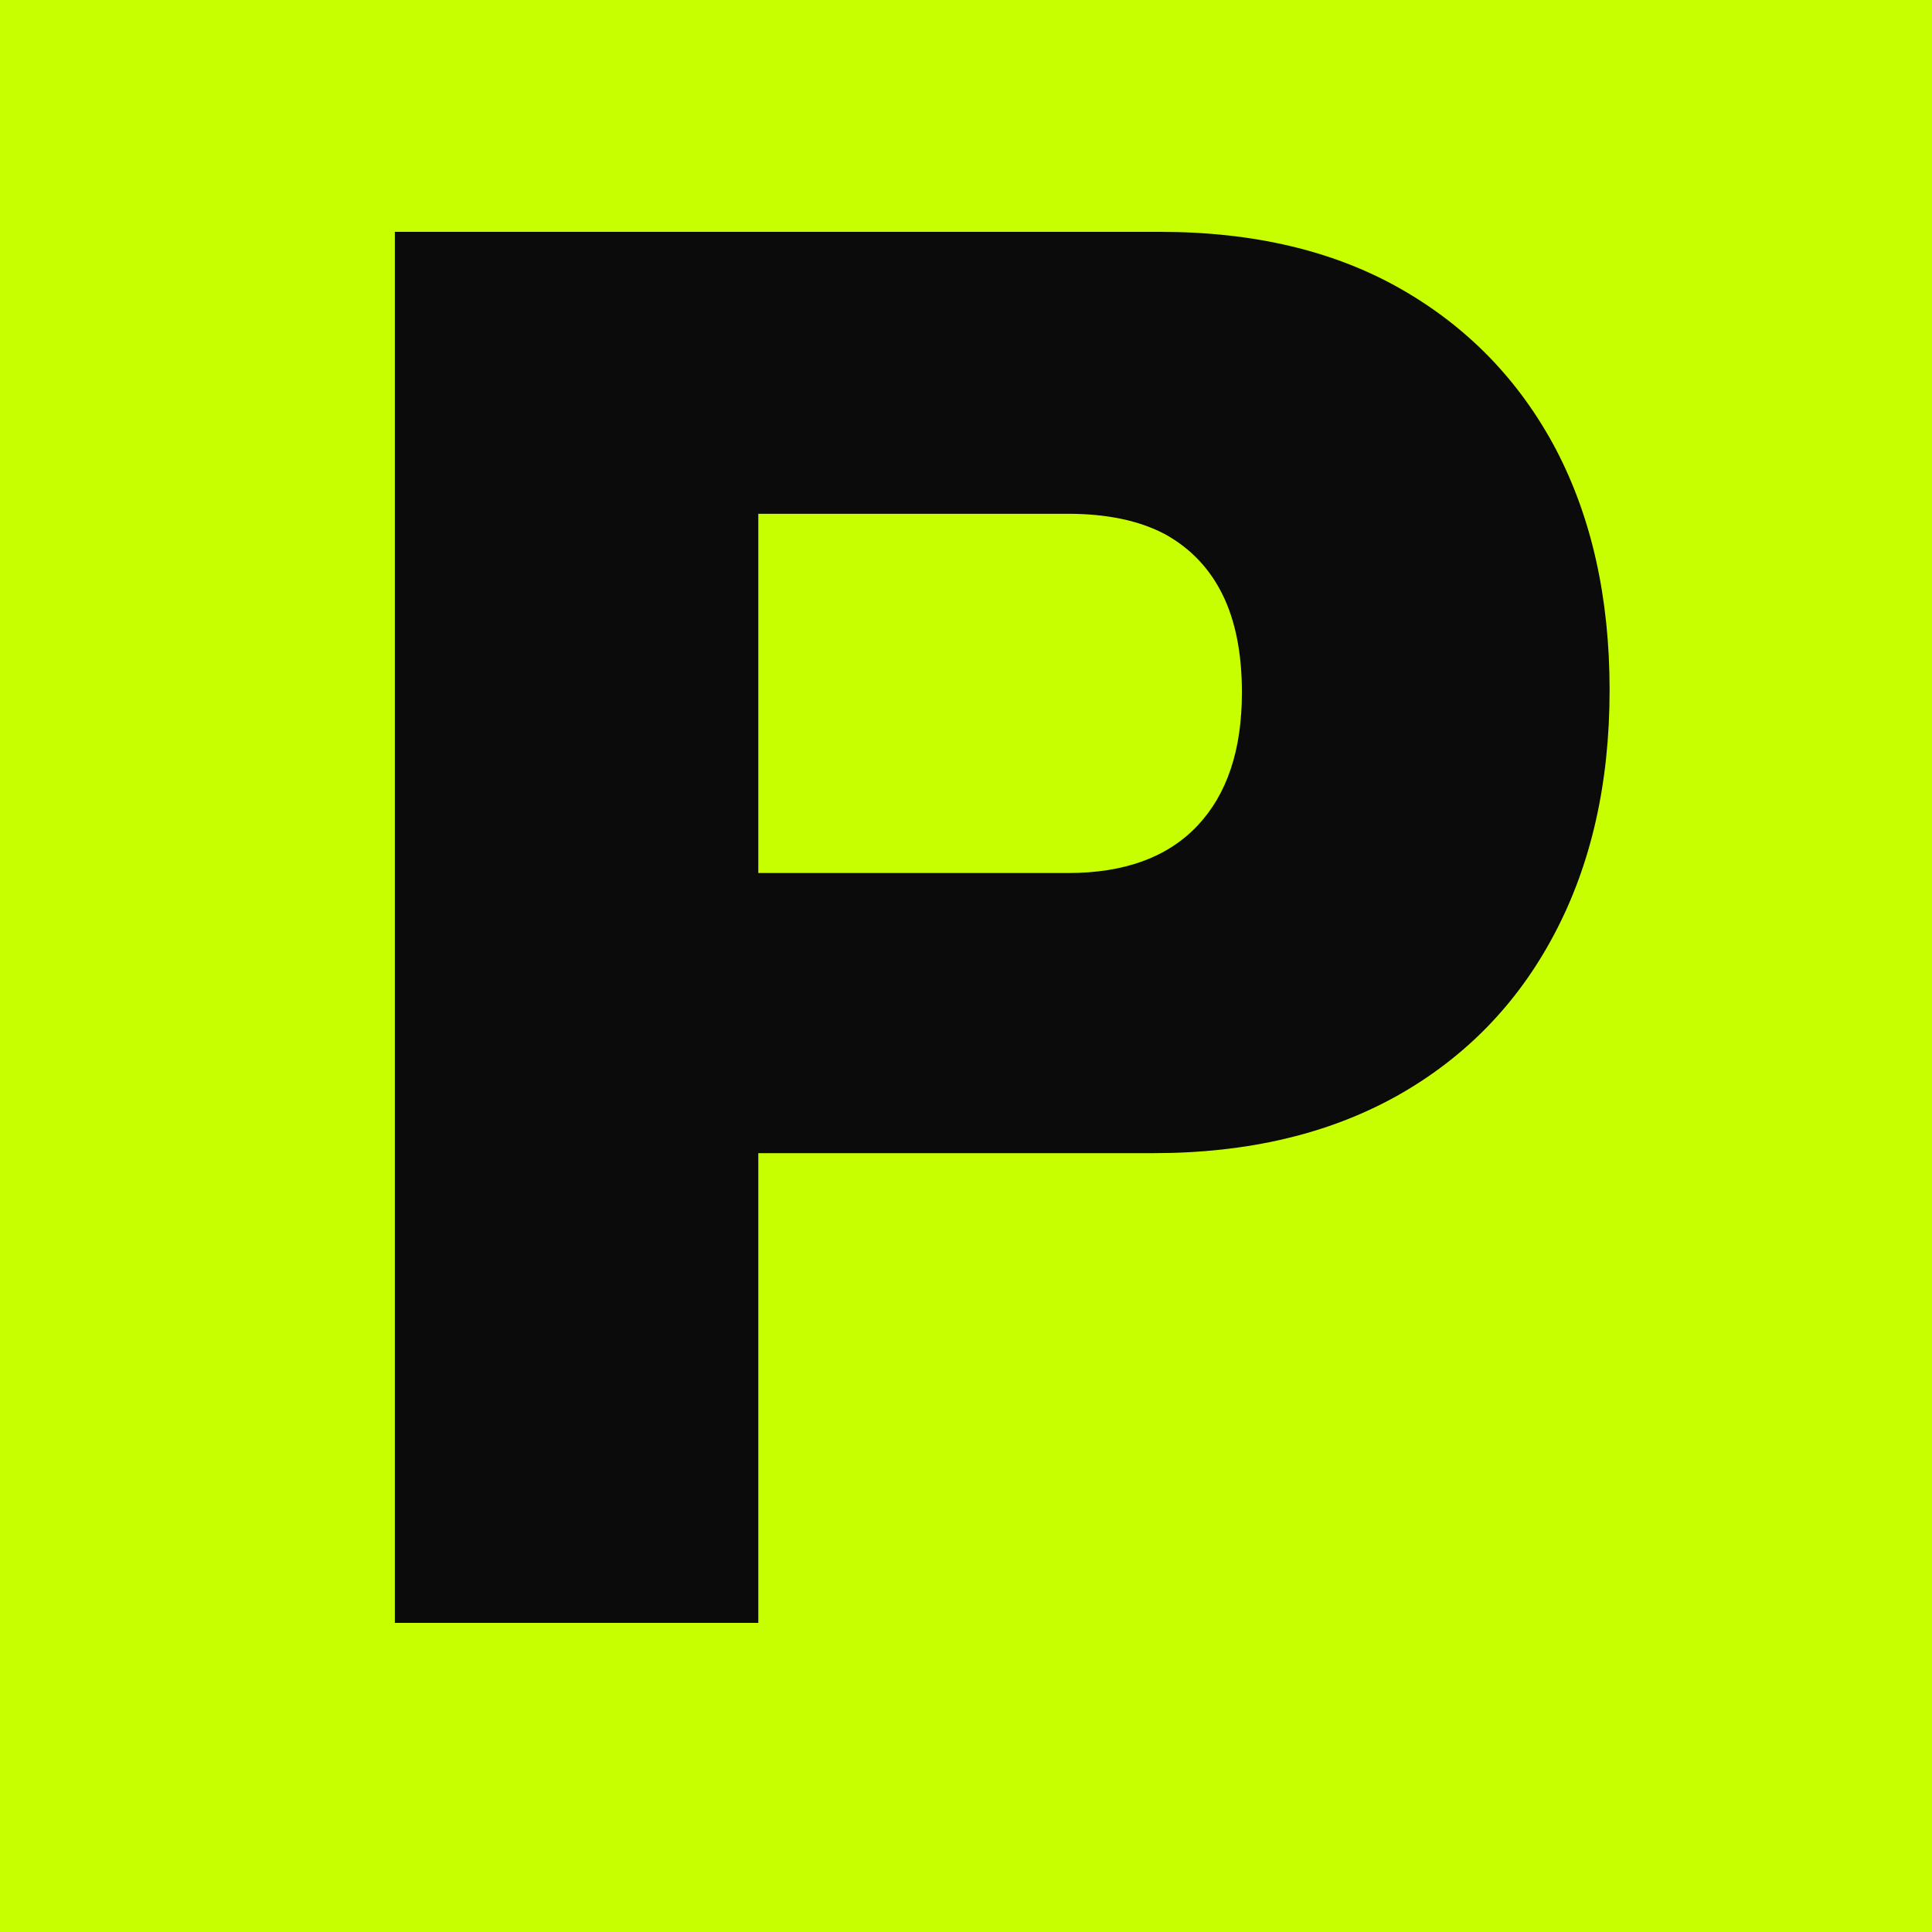
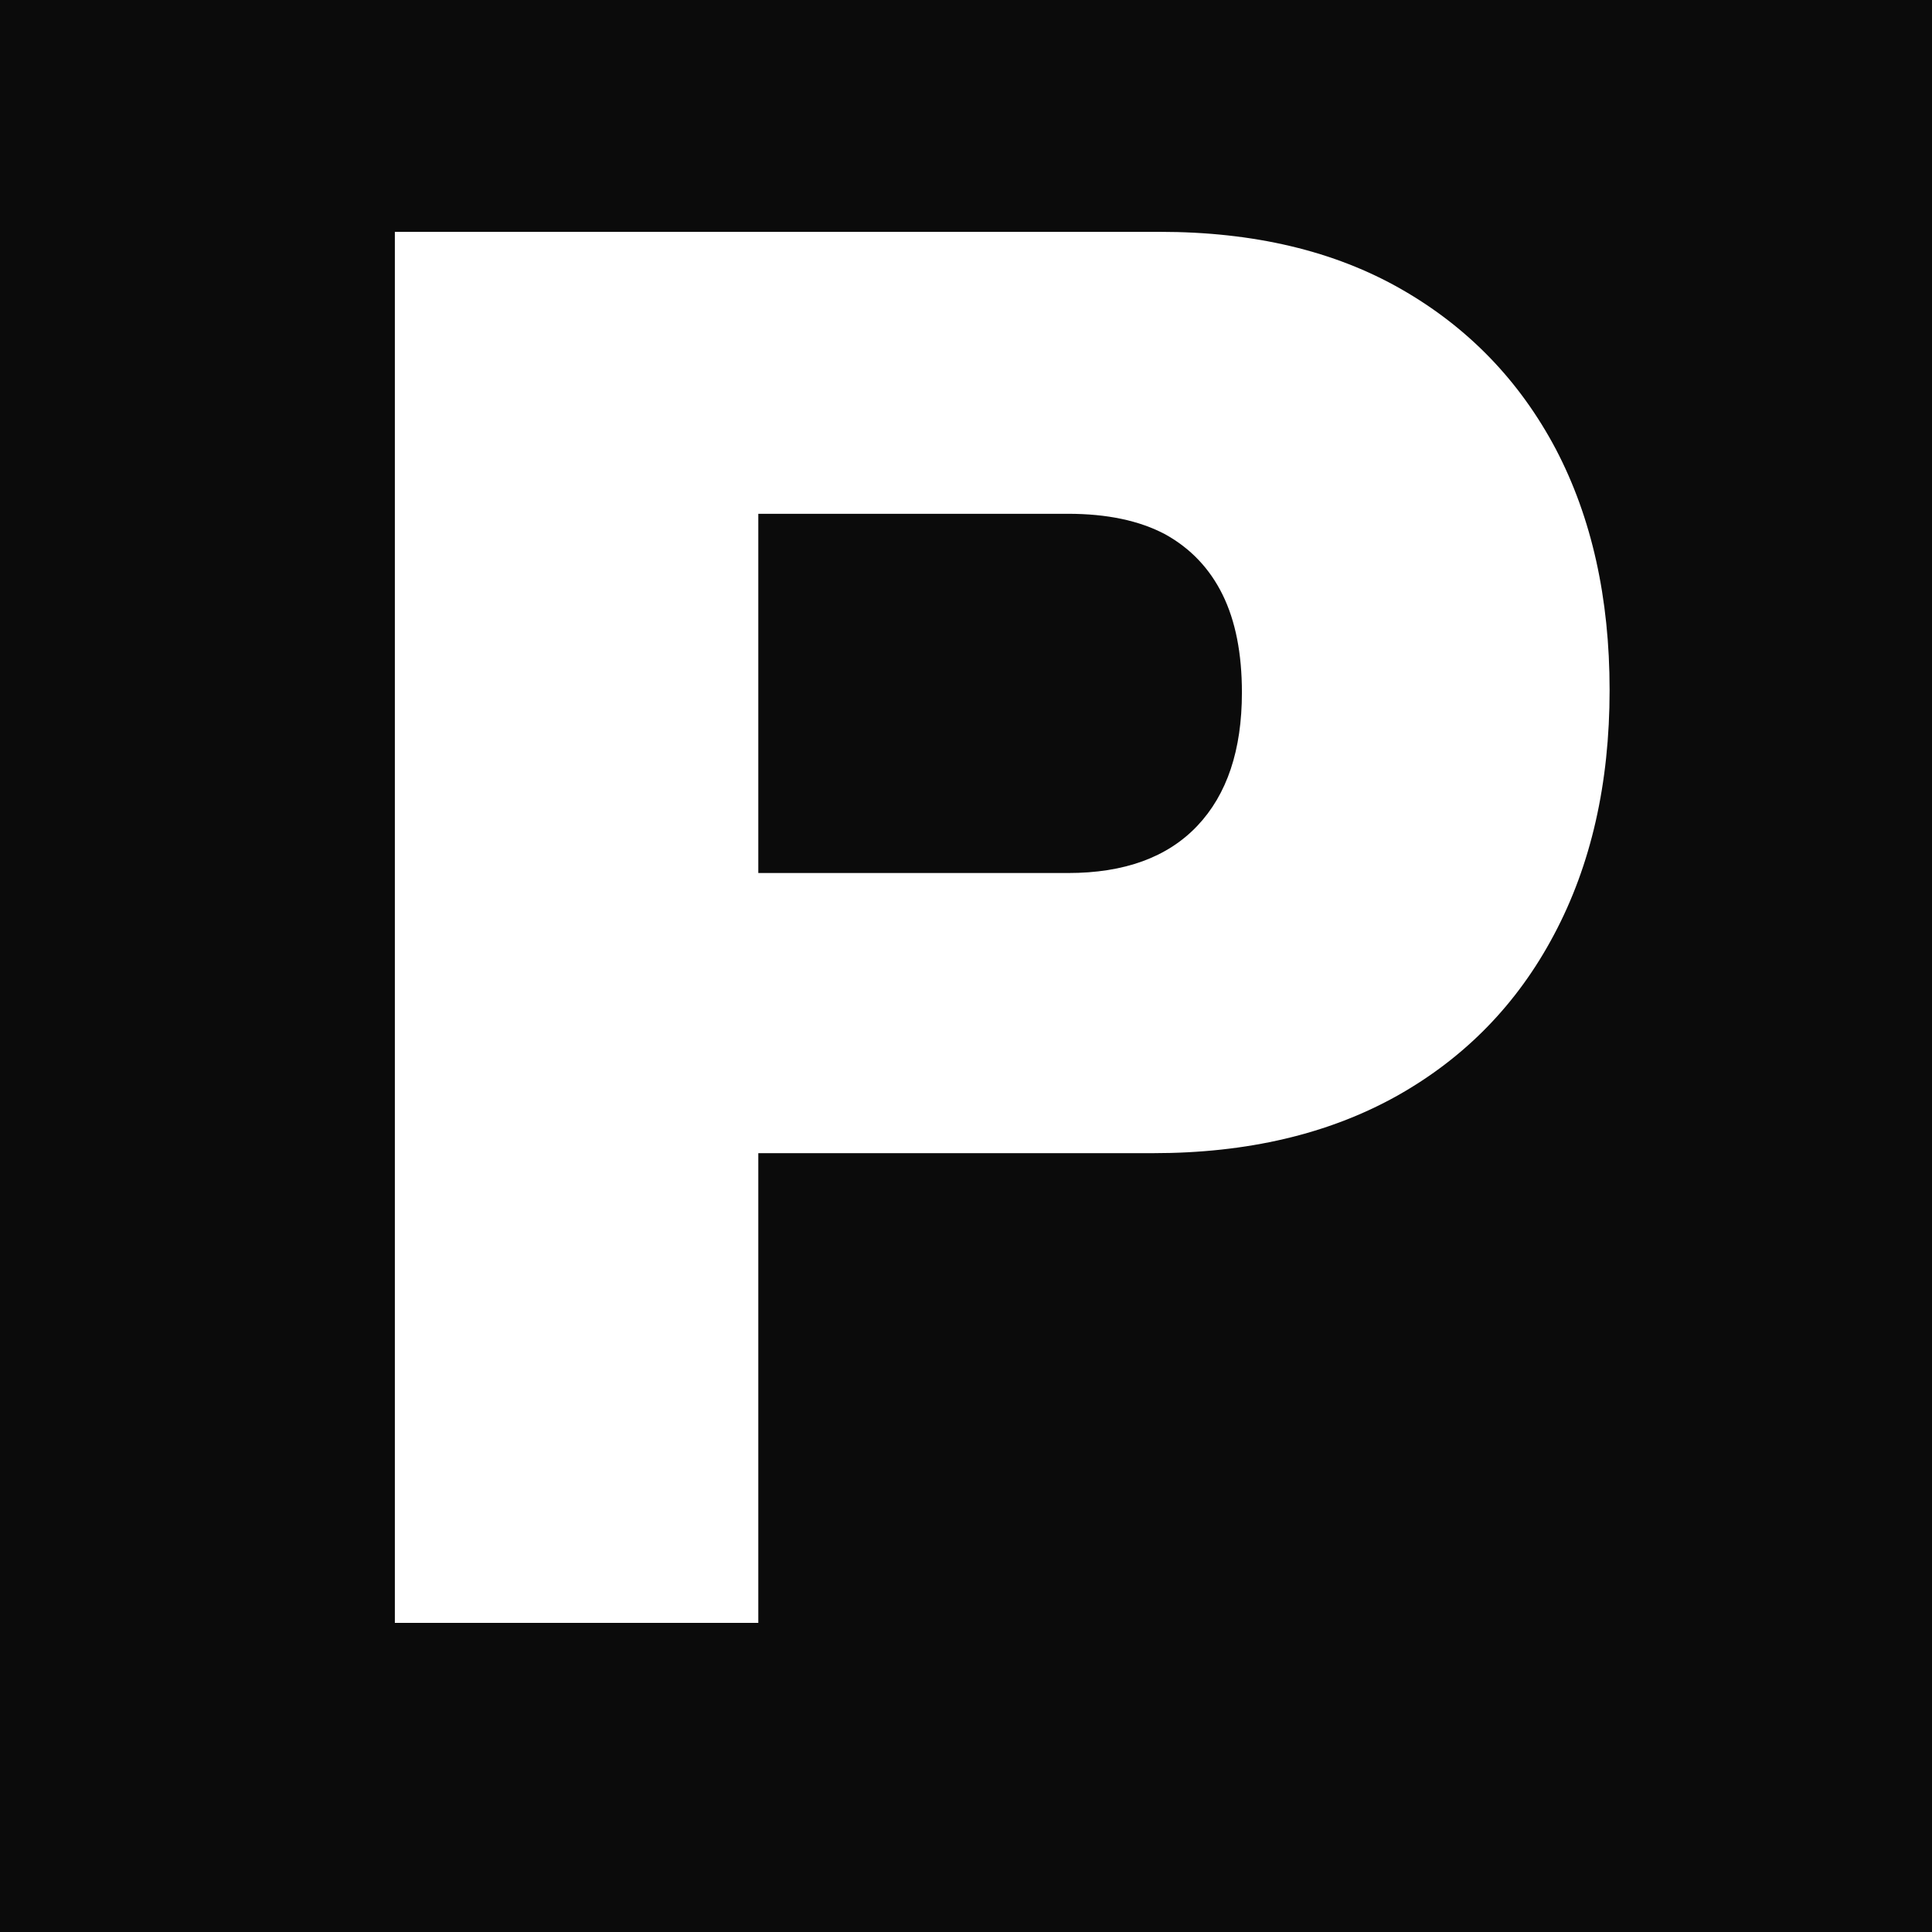
<svg xmlns="http://www.w3.org/2000/svg" viewBox="0 0 32 32">
-   <rect width="32" height="32" fill="#c8ff00" />
-   <path fill="#0b0b0b" d="M6.54 26.88V3.84H19.21Q21.55 3.84 23.21 4.79Q24.87 5.74 25.77 7.44Q26.66 9.14 26.66 11.43Q26.66 13.75 25.74 15.48Q24.83 17.2 23.14 18.15Q21.44 19.1 19.1 19.1H12.56V26.88ZM12.56 14.46H17.69Q19.09 14.46 19.83 13.68Q20.57 12.9 20.57 11.47Q20.57 10.5 20.25 9.85Q19.93 9.2 19.3 8.85Q18.66 8.51 17.69 8.51H12.56Z" />
+   <rect width="32" height="32" fill="#0b0b0b" />
+   <path fill="#fff" d="M6.54 26.88V3.84H19.21Q21.55 3.84 23.21 4.79Q24.87 5.74 25.77 7.44Q26.66 9.14 26.66 11.43Q26.66 13.75 25.74 15.48Q24.83 17.2 23.14 18.15Q21.44 19.1 19.1 19.1H12.56V26.88ZM12.56 14.46H17.69Q19.09 14.46 19.83 13.68Q20.57 12.9 20.57 11.47Q20.57 10.5 20.25 9.85Q19.93 9.2 19.3 8.85Q18.66 8.51 17.69 8.51H12.56Z" />
</svg>
